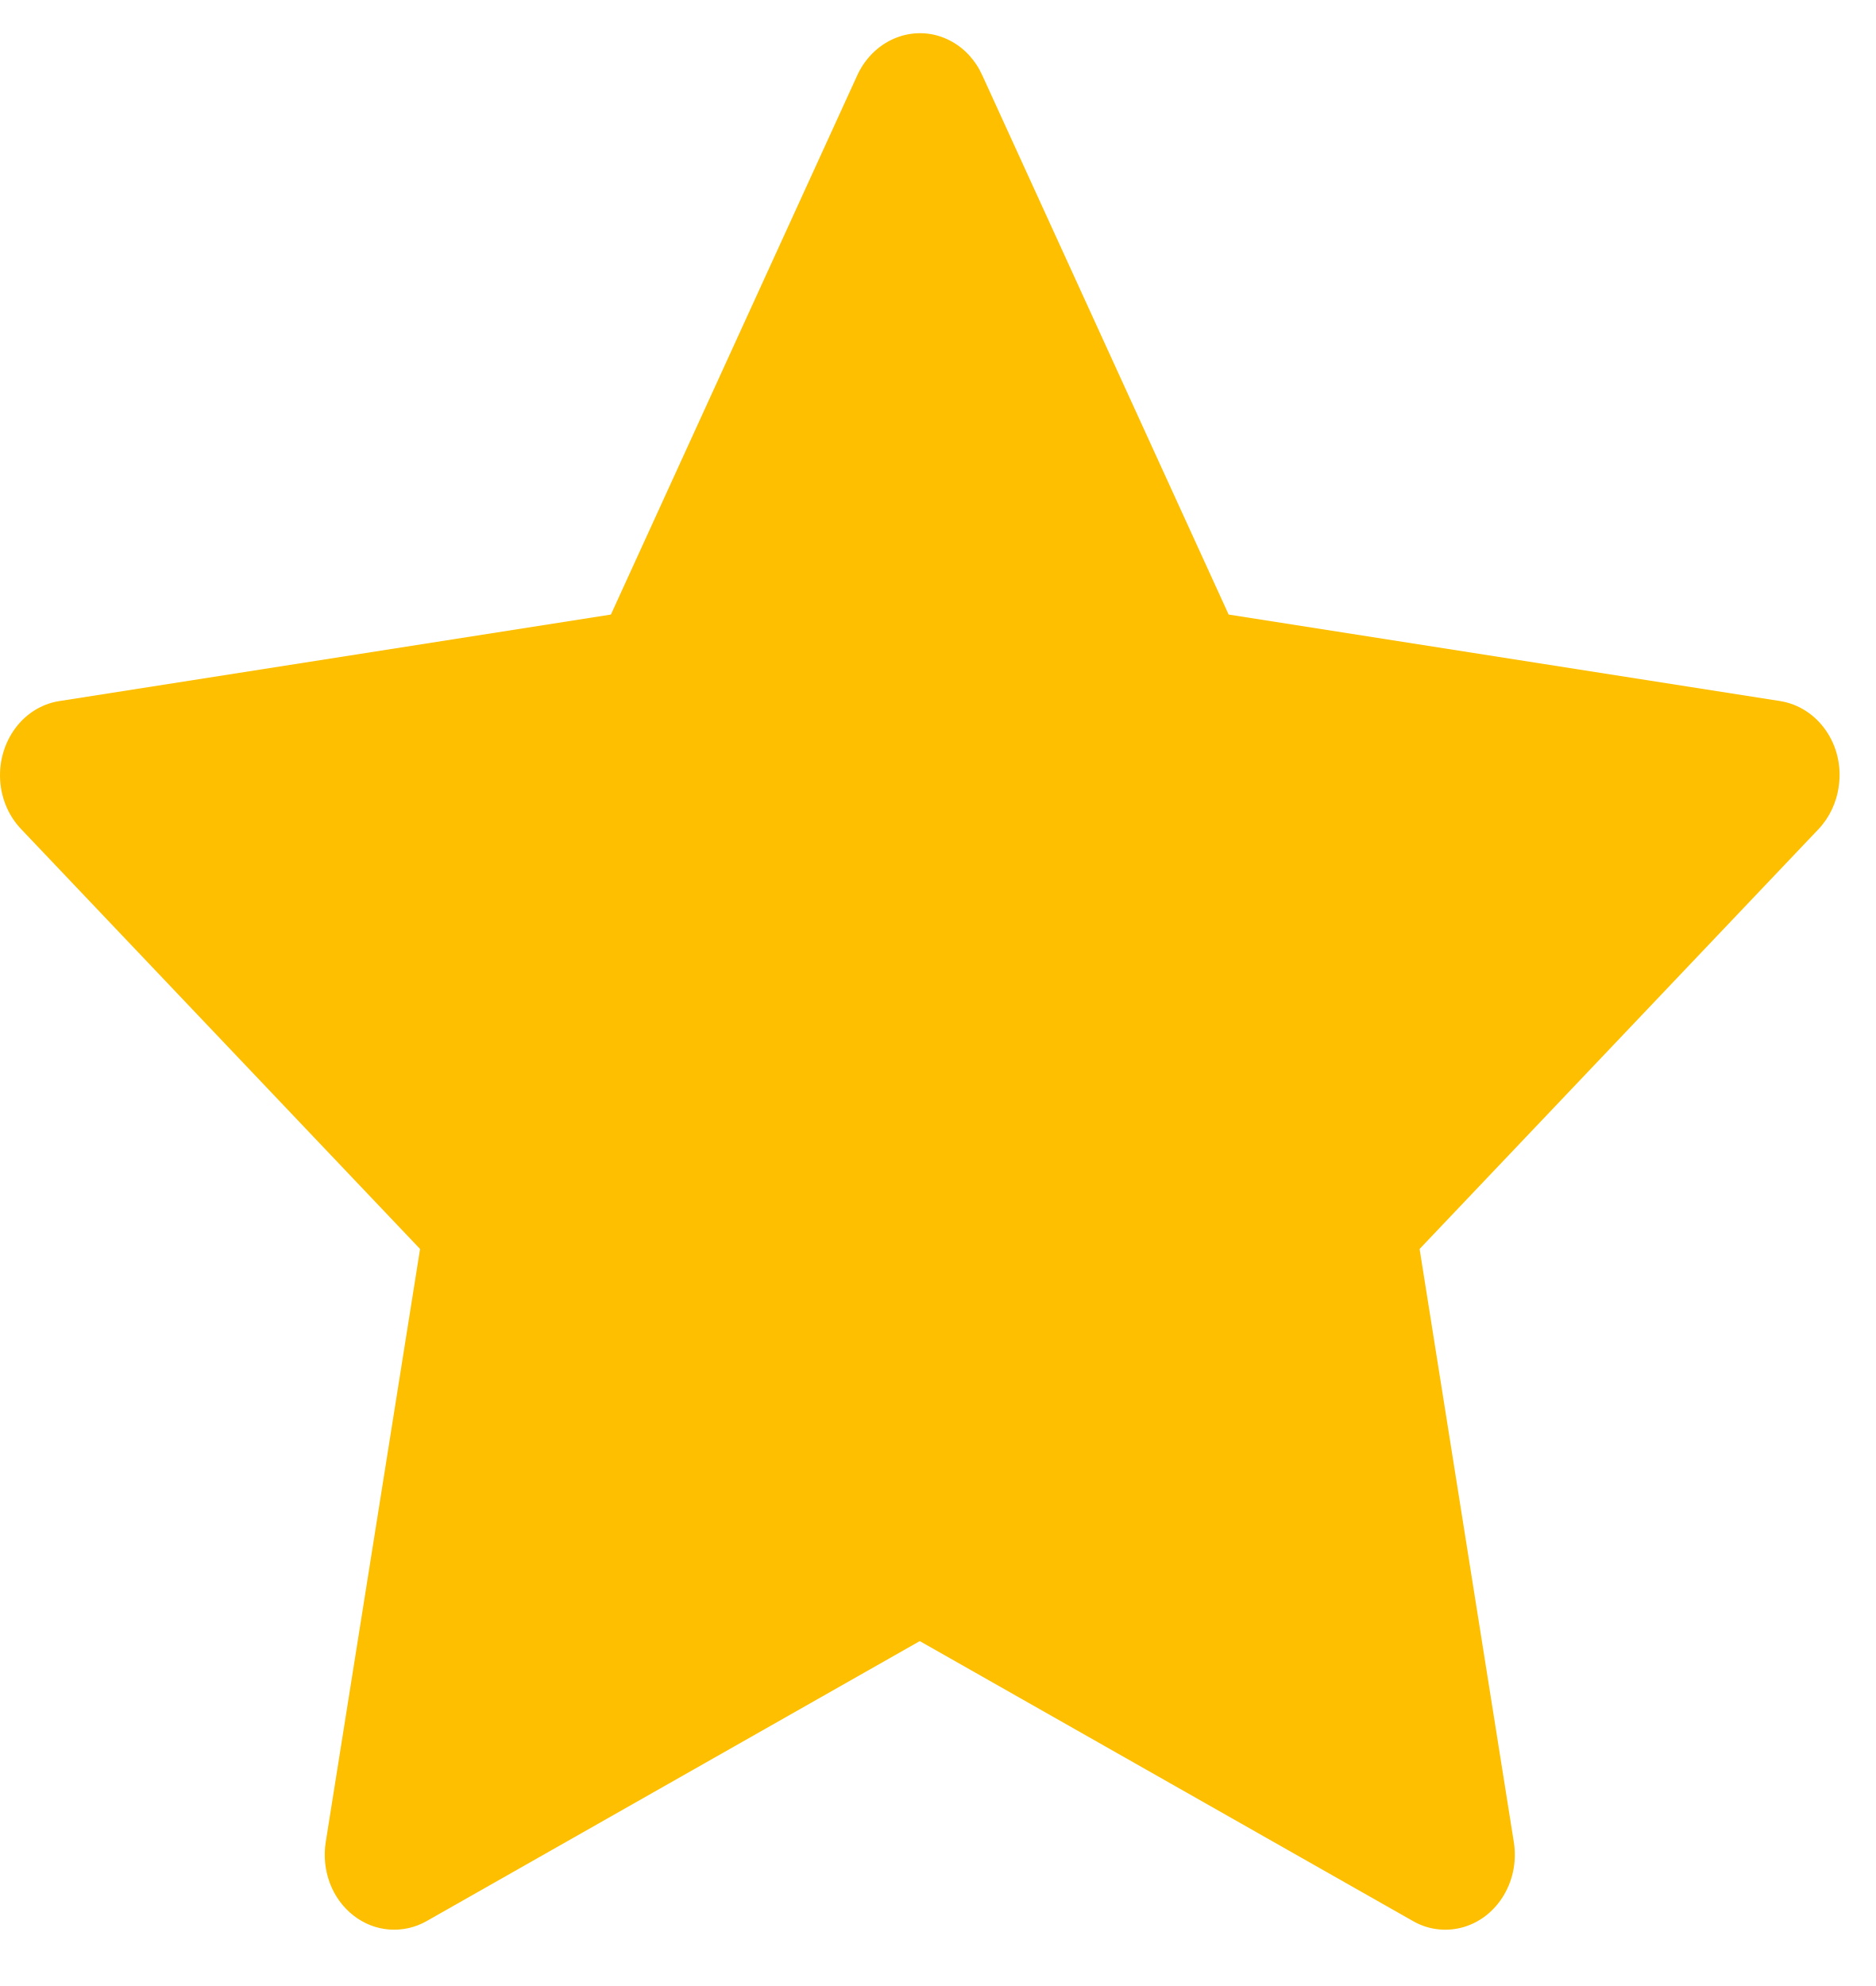
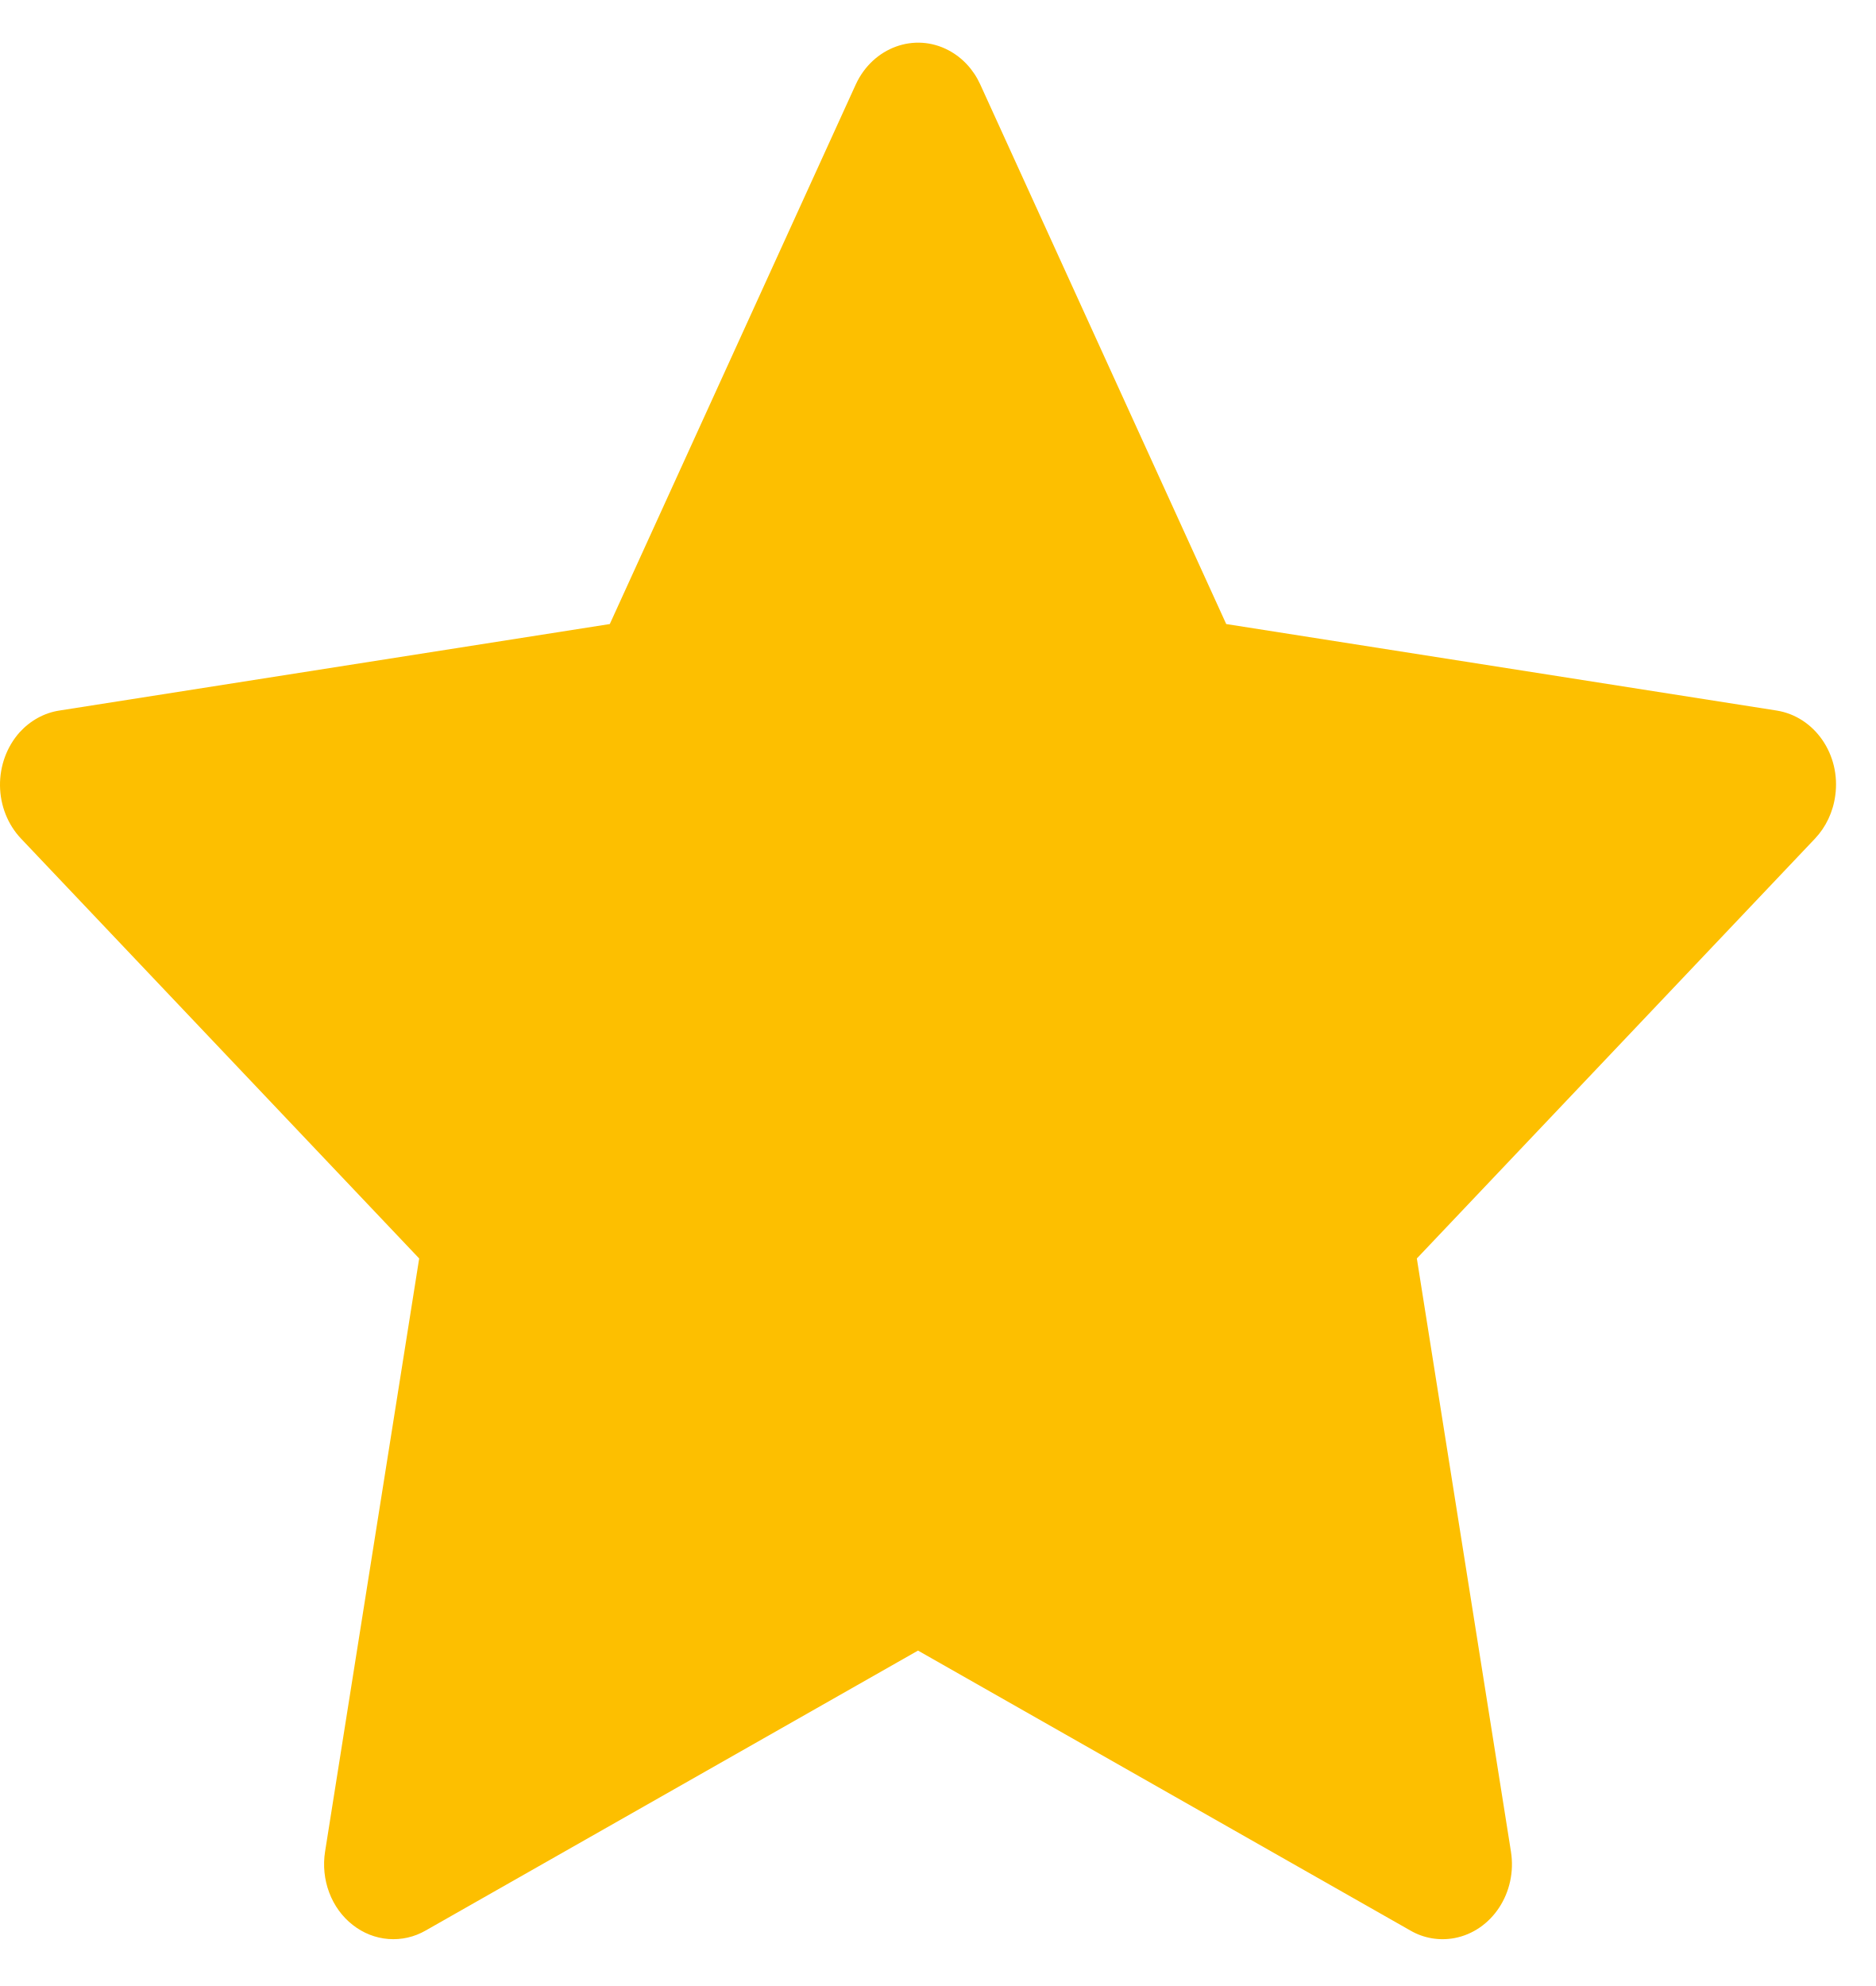
<svg xmlns="http://www.w3.org/2000/svg" width="17" height="18" viewBox="0 0 17 18" fill="none">
-   <path d="M16.137 6.354L11.138 5.57L8.903 0.679C8.842 0.545 8.742 0.437 8.618 0.371C8.307 0.205 7.929 0.344 7.773 0.679L5.538 5.57L0.539 6.354C0.401 6.375 0.275 6.445 0.179 6.551C0.062 6.681 -0.002 6.855 5.54181e-05 7.035C0.002 7.216 0.071 7.388 0.191 7.514L3.808 11.32L2.953 16.695C2.933 16.82 2.946 16.949 2.99 17.067C3.034 17.184 3.108 17.286 3.203 17.36C3.298 17.435 3.411 17.479 3.528 17.488C3.645 17.497 3.763 17.471 3.867 17.412L8.338 14.874L12.81 17.412C12.932 17.482 13.073 17.505 13.209 17.48C13.552 17.416 13.782 17.065 13.723 16.695L12.869 11.32L16.486 7.514C16.584 7.41 16.649 7.274 16.669 7.125C16.722 6.753 16.482 6.409 16.137 6.354V6.354Z" fill="#FDBF00" />
+   <path d="M16.106 6.44L11.116 5.656L8.886 0.765C8.825 0.631 8.725 0.523 8.601 0.457C8.291 0.291 7.913 0.429 7.758 0.765L5.528 5.656L0.538 6.44C0.401 6.461 0.275 6.531 0.178 6.637C0.062 6.767 -0.002 6.941 0 7.121C0.002 7.302 0.071 7.474 0.19 7.6L3.8 11.406L2.947 16.781C2.927 16.906 2.94 17.035 2.984 17.152C3.028 17.27 3.102 17.372 3.197 17.446C3.292 17.521 3.404 17.565 3.521 17.574C3.638 17.583 3.755 17.557 3.859 17.497L8.322 14.96L12.785 17.497C12.907 17.568 13.048 17.591 13.184 17.566C13.526 17.502 13.756 17.151 13.697 16.781L12.844 11.406L16.454 7.6C16.552 7.496 16.617 7.36 16.637 7.211C16.689 6.839 16.45 6.495 16.106 6.44V6.44Z" fill="#FDBF00" />
</svg>
